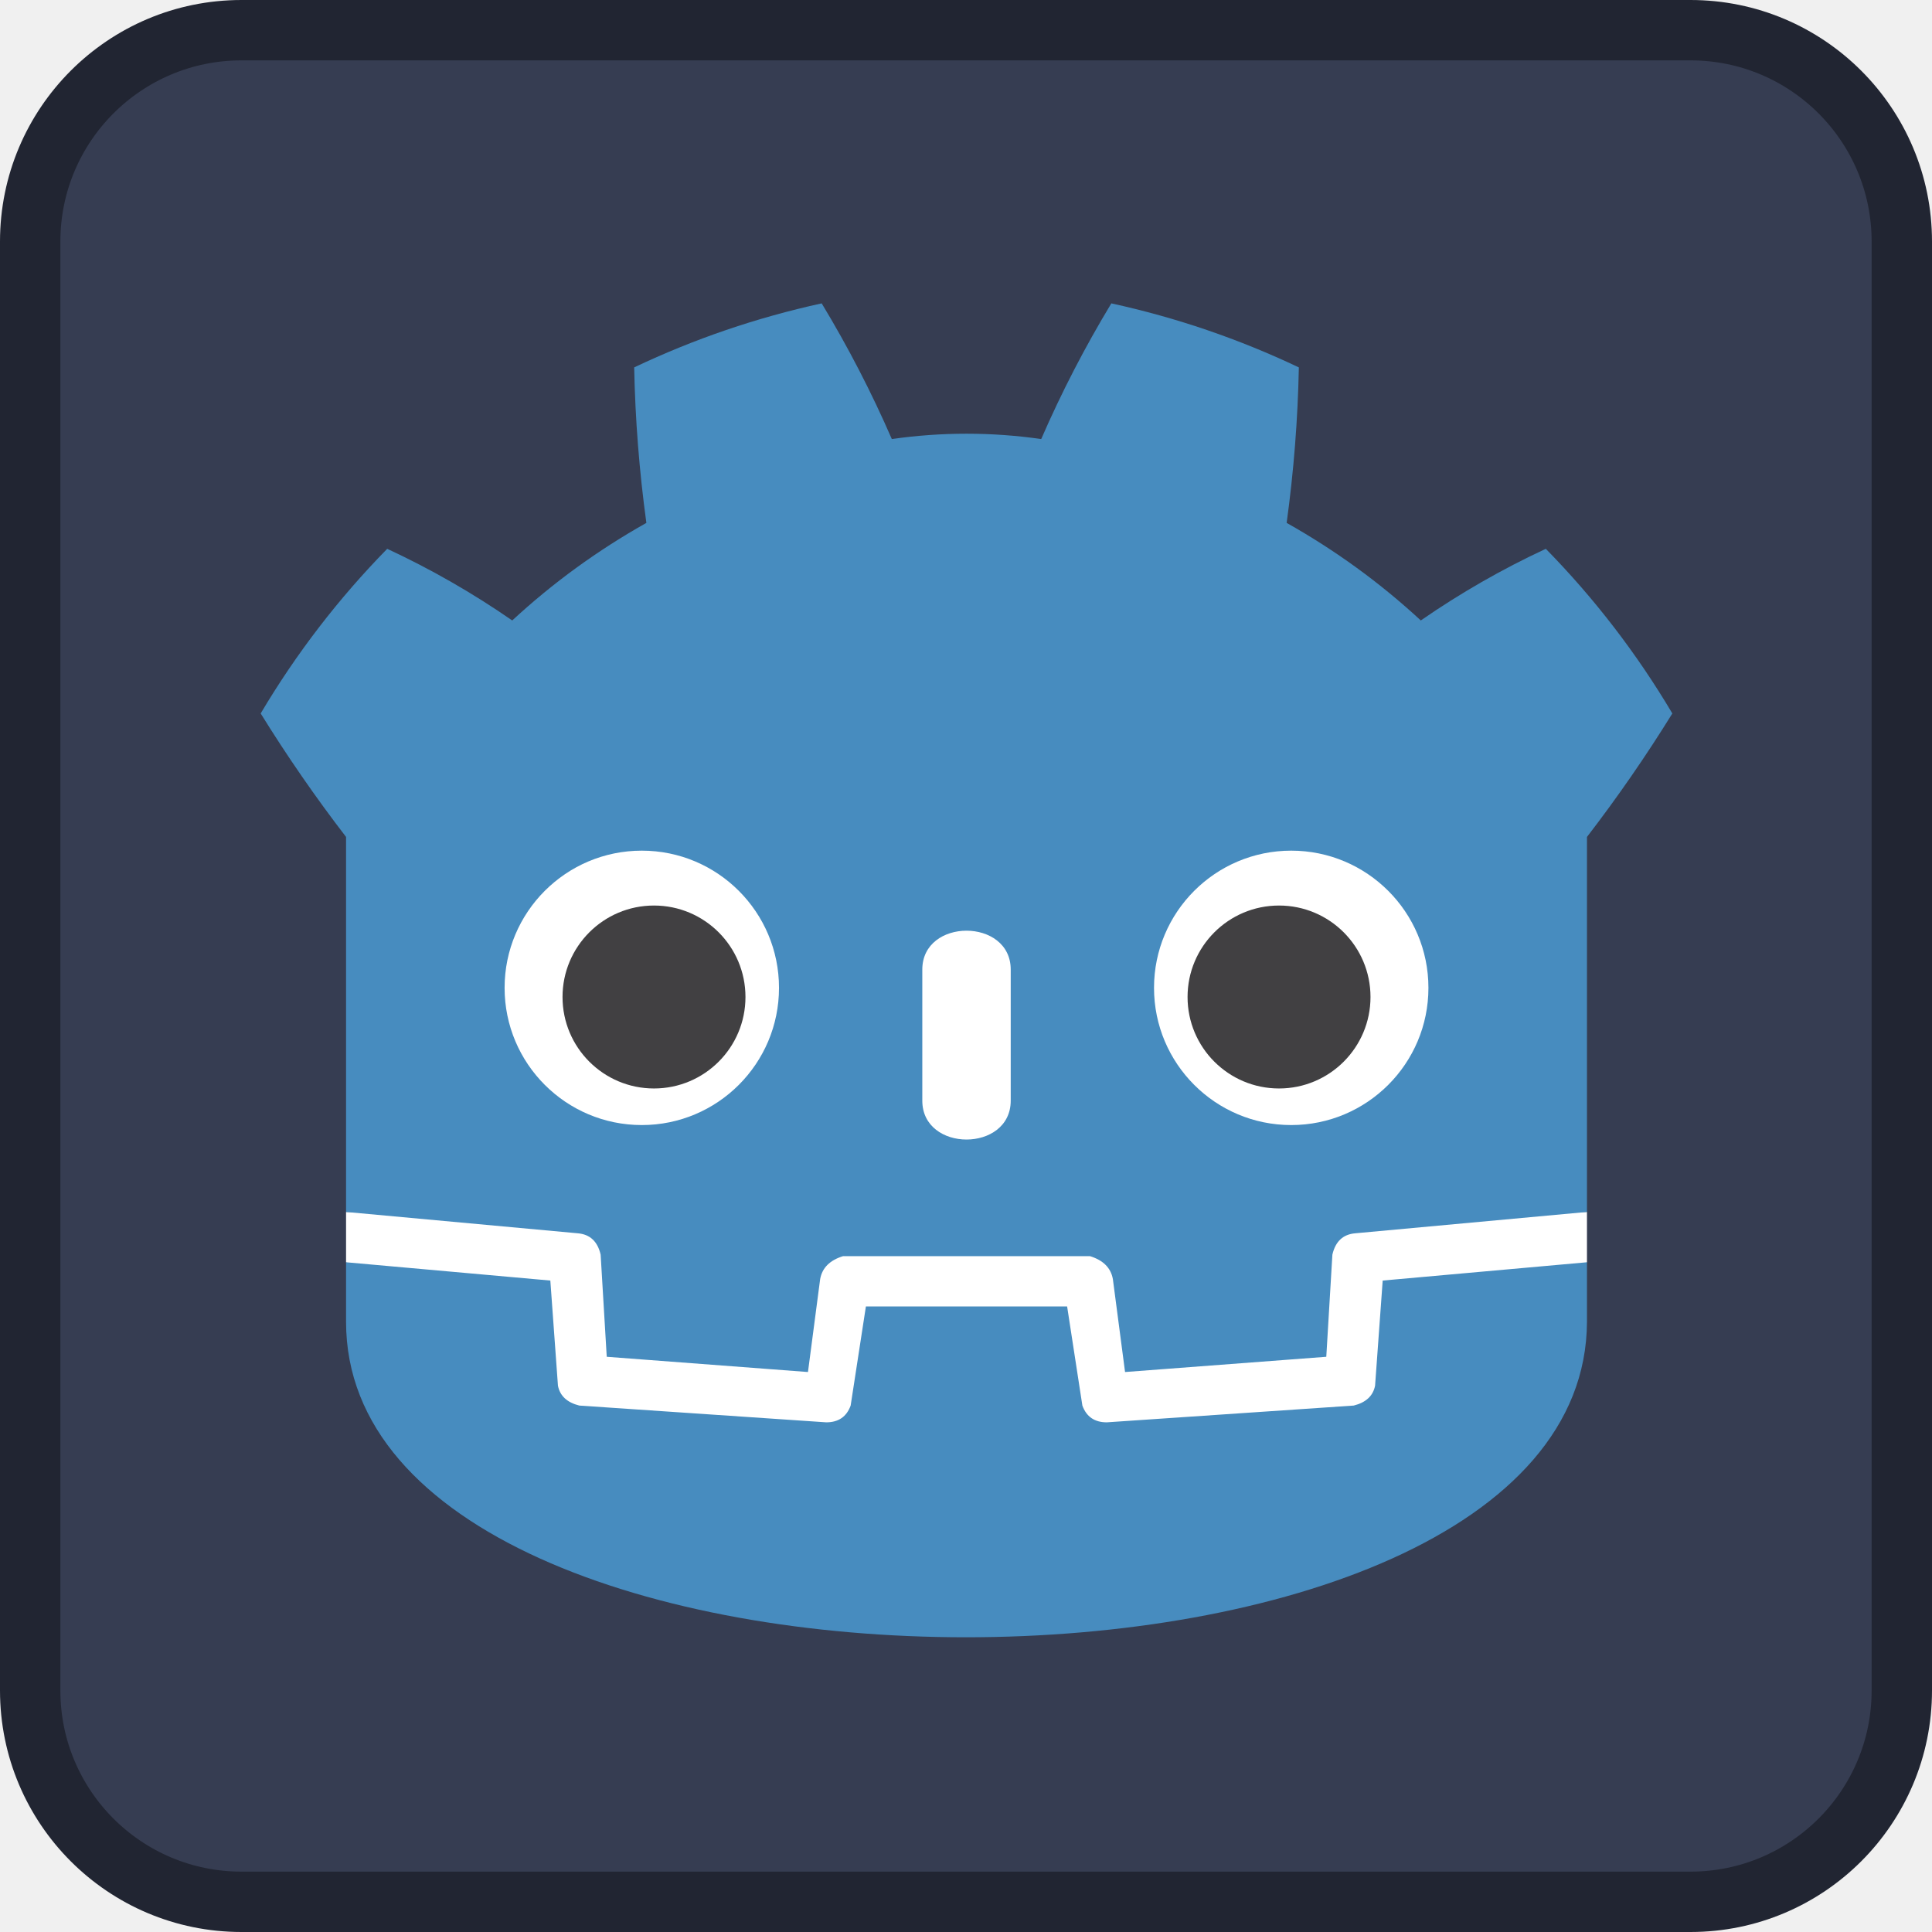
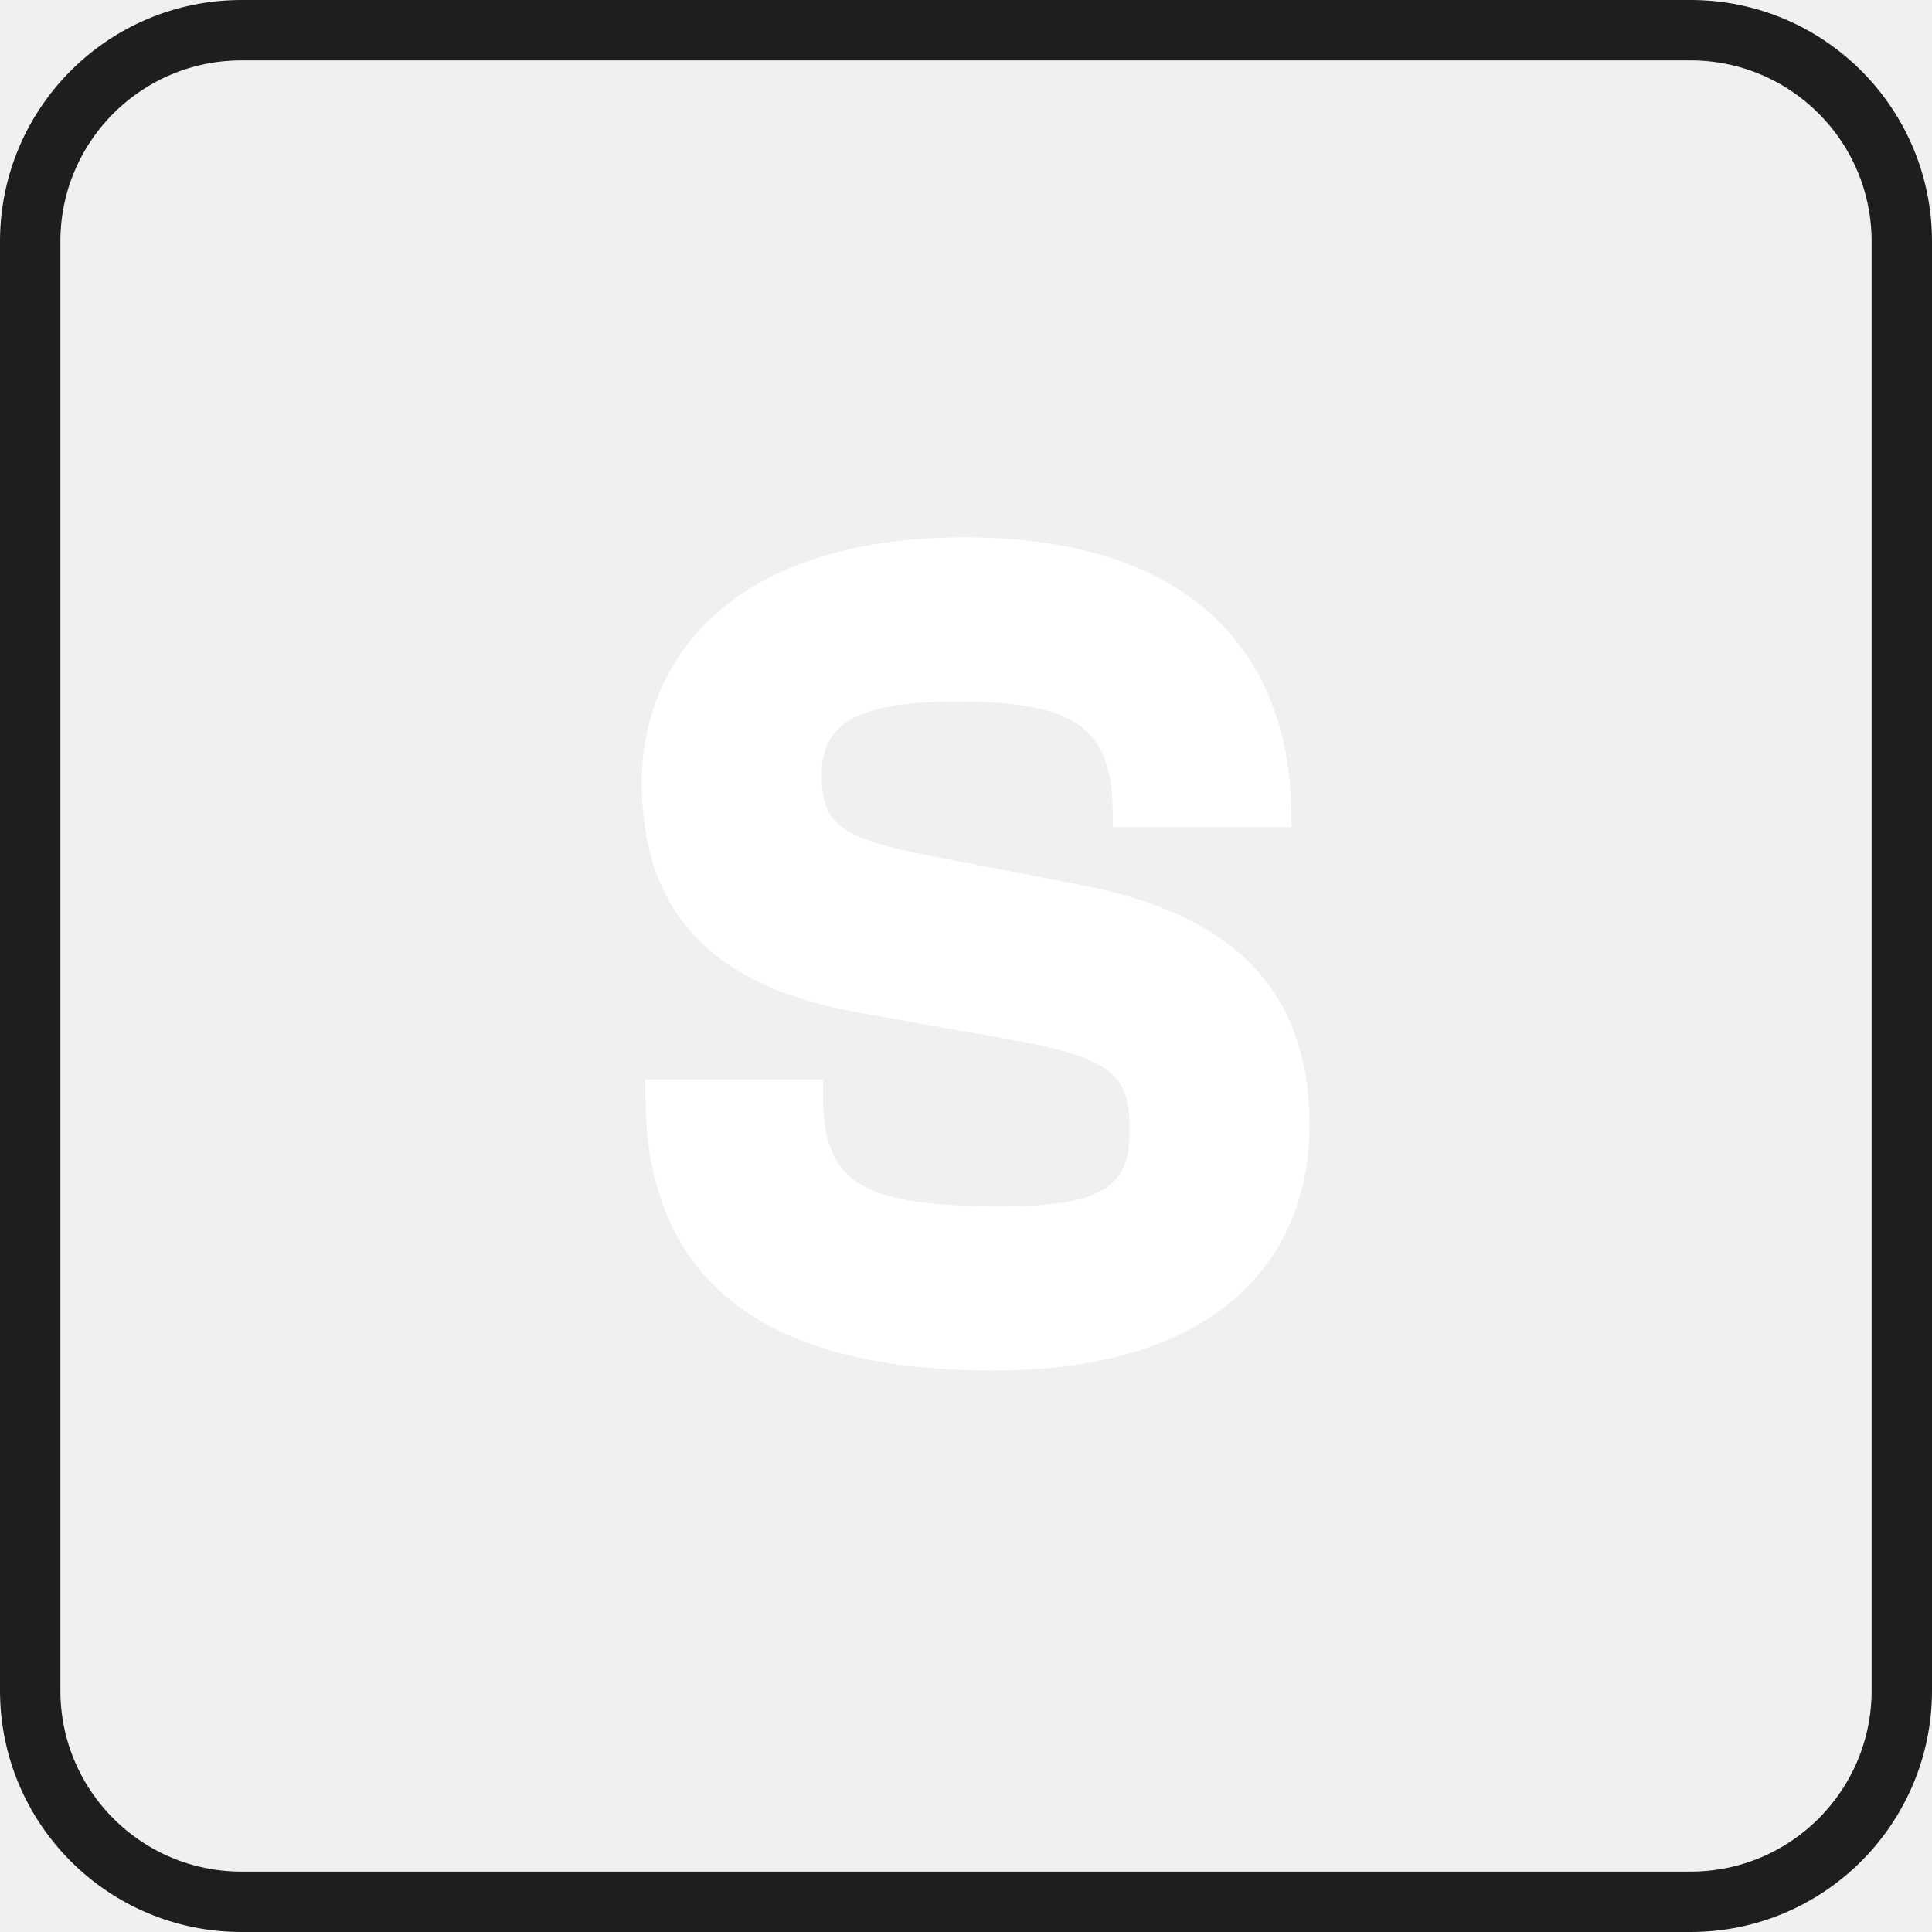
- <svg xmlns="http://www.w3.org/2000/svg" width="128" height="128">
-   <rect width="124" height="124" x="2" y="2" fill="#363d52" stroke="#212532" stroke-width="4" rx="14" />
-   <g fill="#fff" transform="translate(12.322 12.322)scale(.101)">
-     <path d="M105 673v33q407 354 814 0v-33z" />
-     <path fill="#478cbf" d="m105 673 152 14q12 1 15 14l4 67 132 10 8-61q2-11 15-15h162q13 4 15 15l8 61 132-10 4-67q3-13 15-14l152-14V427q30-39 56-81-35-59-83-108-43 20-82 47-40-37-88-64 7-51 8-102-59-28-123-42-26 43-46 89-49-7-98 0-20-46-46-89-64 14-123 42 1 51 8 102-48 27-88 64-39-27-82-47-48 49-83 108 26 42 56 81zm0 33v39c0 276 813 276 814 0v-39l-134 12-5 69q-2 10-14 13l-162 11q-12 0-16-11l-10-65H446l-10 65q-4 11-16 11l-162-11q-12-3-14-13l-5-69z" />
-     <path d="M483 600c0 34 58 34 58 0v-86c0-34-58-34-58 0z" />
-     <circle cx="725" cy="526" r="90" />
-     <circle cx="299" cy="526" r="90" />
+ <svg xmlns="http://www.w3.org/2000/svg" width="128" height="128" viewBox="0 0 128 128" fill="none">
+   <g id="DefaultProjectIcon" clip-path="url(#clip0_289_2)">
+     <path id="Vector" d="M112 2H16C8.268 2 2 8.268 2 16V112C2 119.732 8.268 126 16 126H112C119.732 126 126 119.732 126 112V16C126 8.268 119.732 2 112 2Z" stroke="#1E1E1E" stroke-width="4" />
+     <path id="S" d="M65.8 90.8C50.04 90.8 42.76 84.4 42.76 72.56V71.52H54.52V72.32C54.52 78.24 56.68 79.92 66.36 79.92C73.16 79.92 74.84 78.56 74.84 74.96C74.84 71.36 74.04 70.08 66.52 68.8L57.08 67.12C46.84 65.36 42.52 60.16 42.52 51.84C42.52 43.68 48.52 35.6 63.88 35.6C79.16 35.6 85.56 43.52 85.56 54.16V54.8H73.72V53.92C73.72 48.32 71.4 46.48 63.48 46.48C56.6 46.48 54.44 48 54.44 51.36C54.44 54.8 55.88 55.6 62.12 56.8L71.64 58.64C82.92 60.8 86.76 66.72 86.76 74.56C86.76 83.12 81 90.8 65.8 90.8Z" fill="white" />
  </g>
-   <g fill="#414042" transform="translate(12.322 12.322)scale(.101)">
-     <circle cx="307" cy="532" r="60" />
-     <circle cx="717" cy="532" r="60" />
-   </g>
+   <defs>
+     <clipPath id="clip0_289_2">
+       <rect width="128" height="128" fill="white" />
+     </clipPath>
+   </defs>
</svg>
